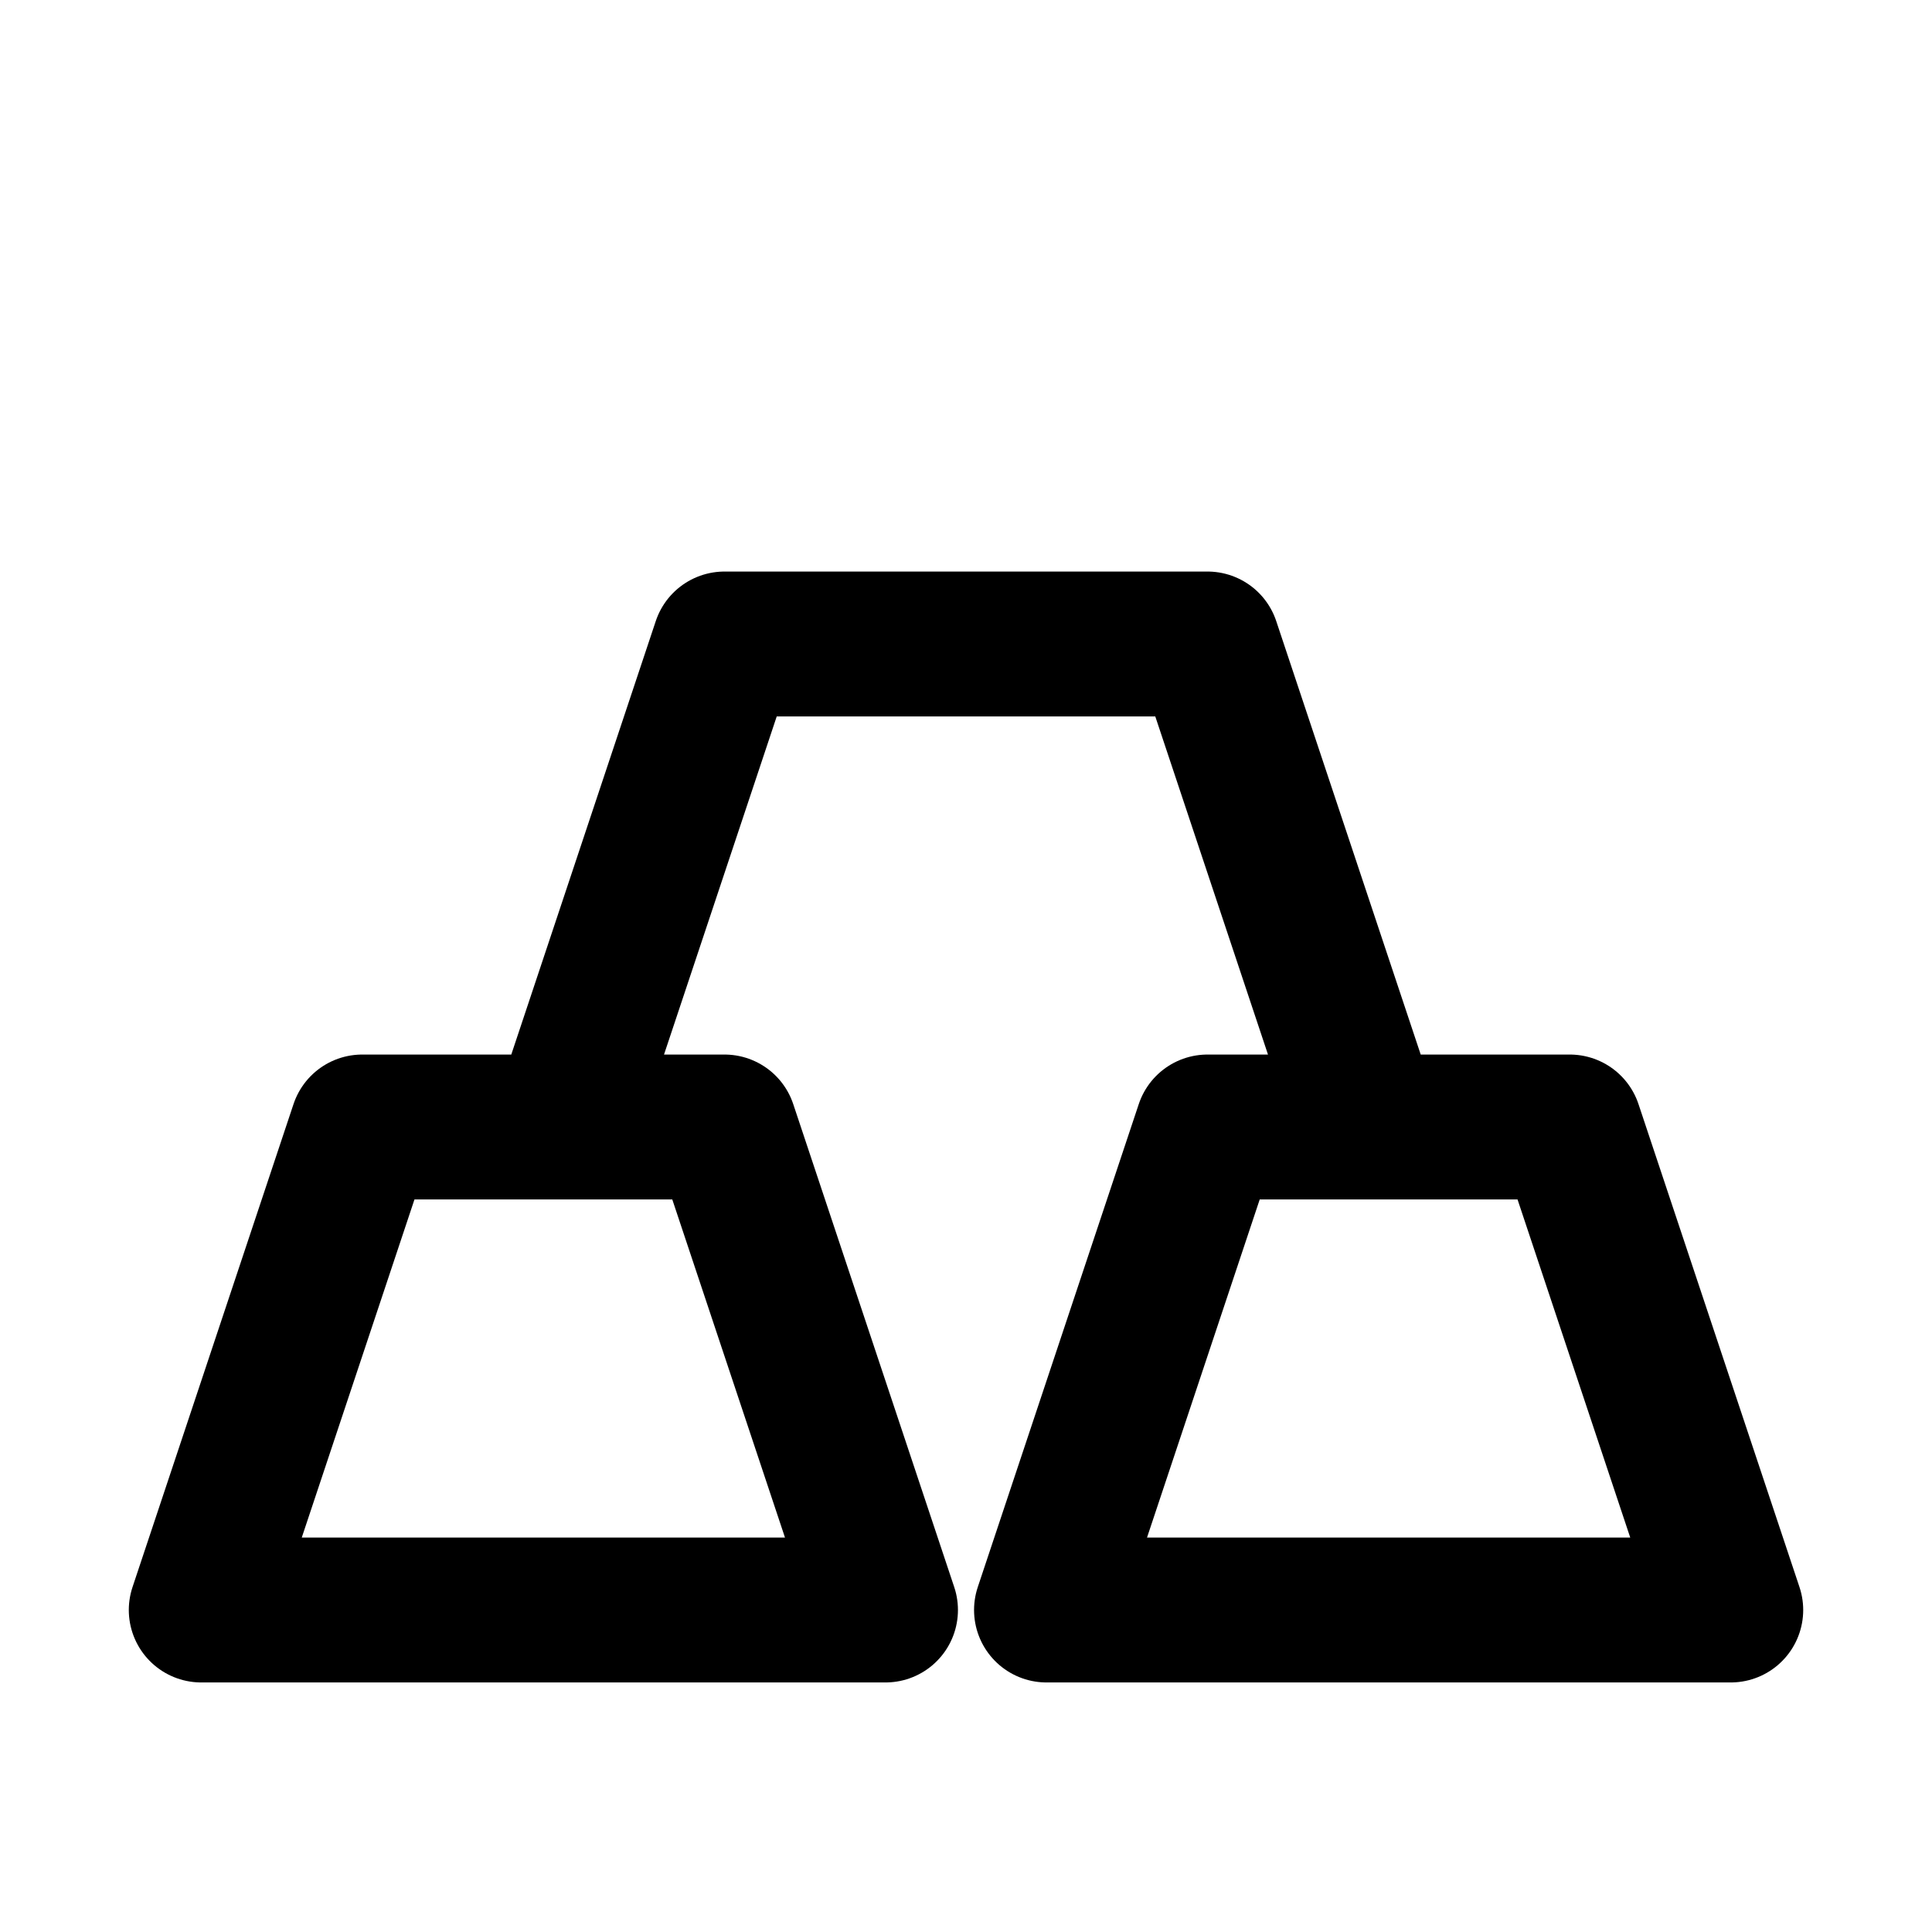
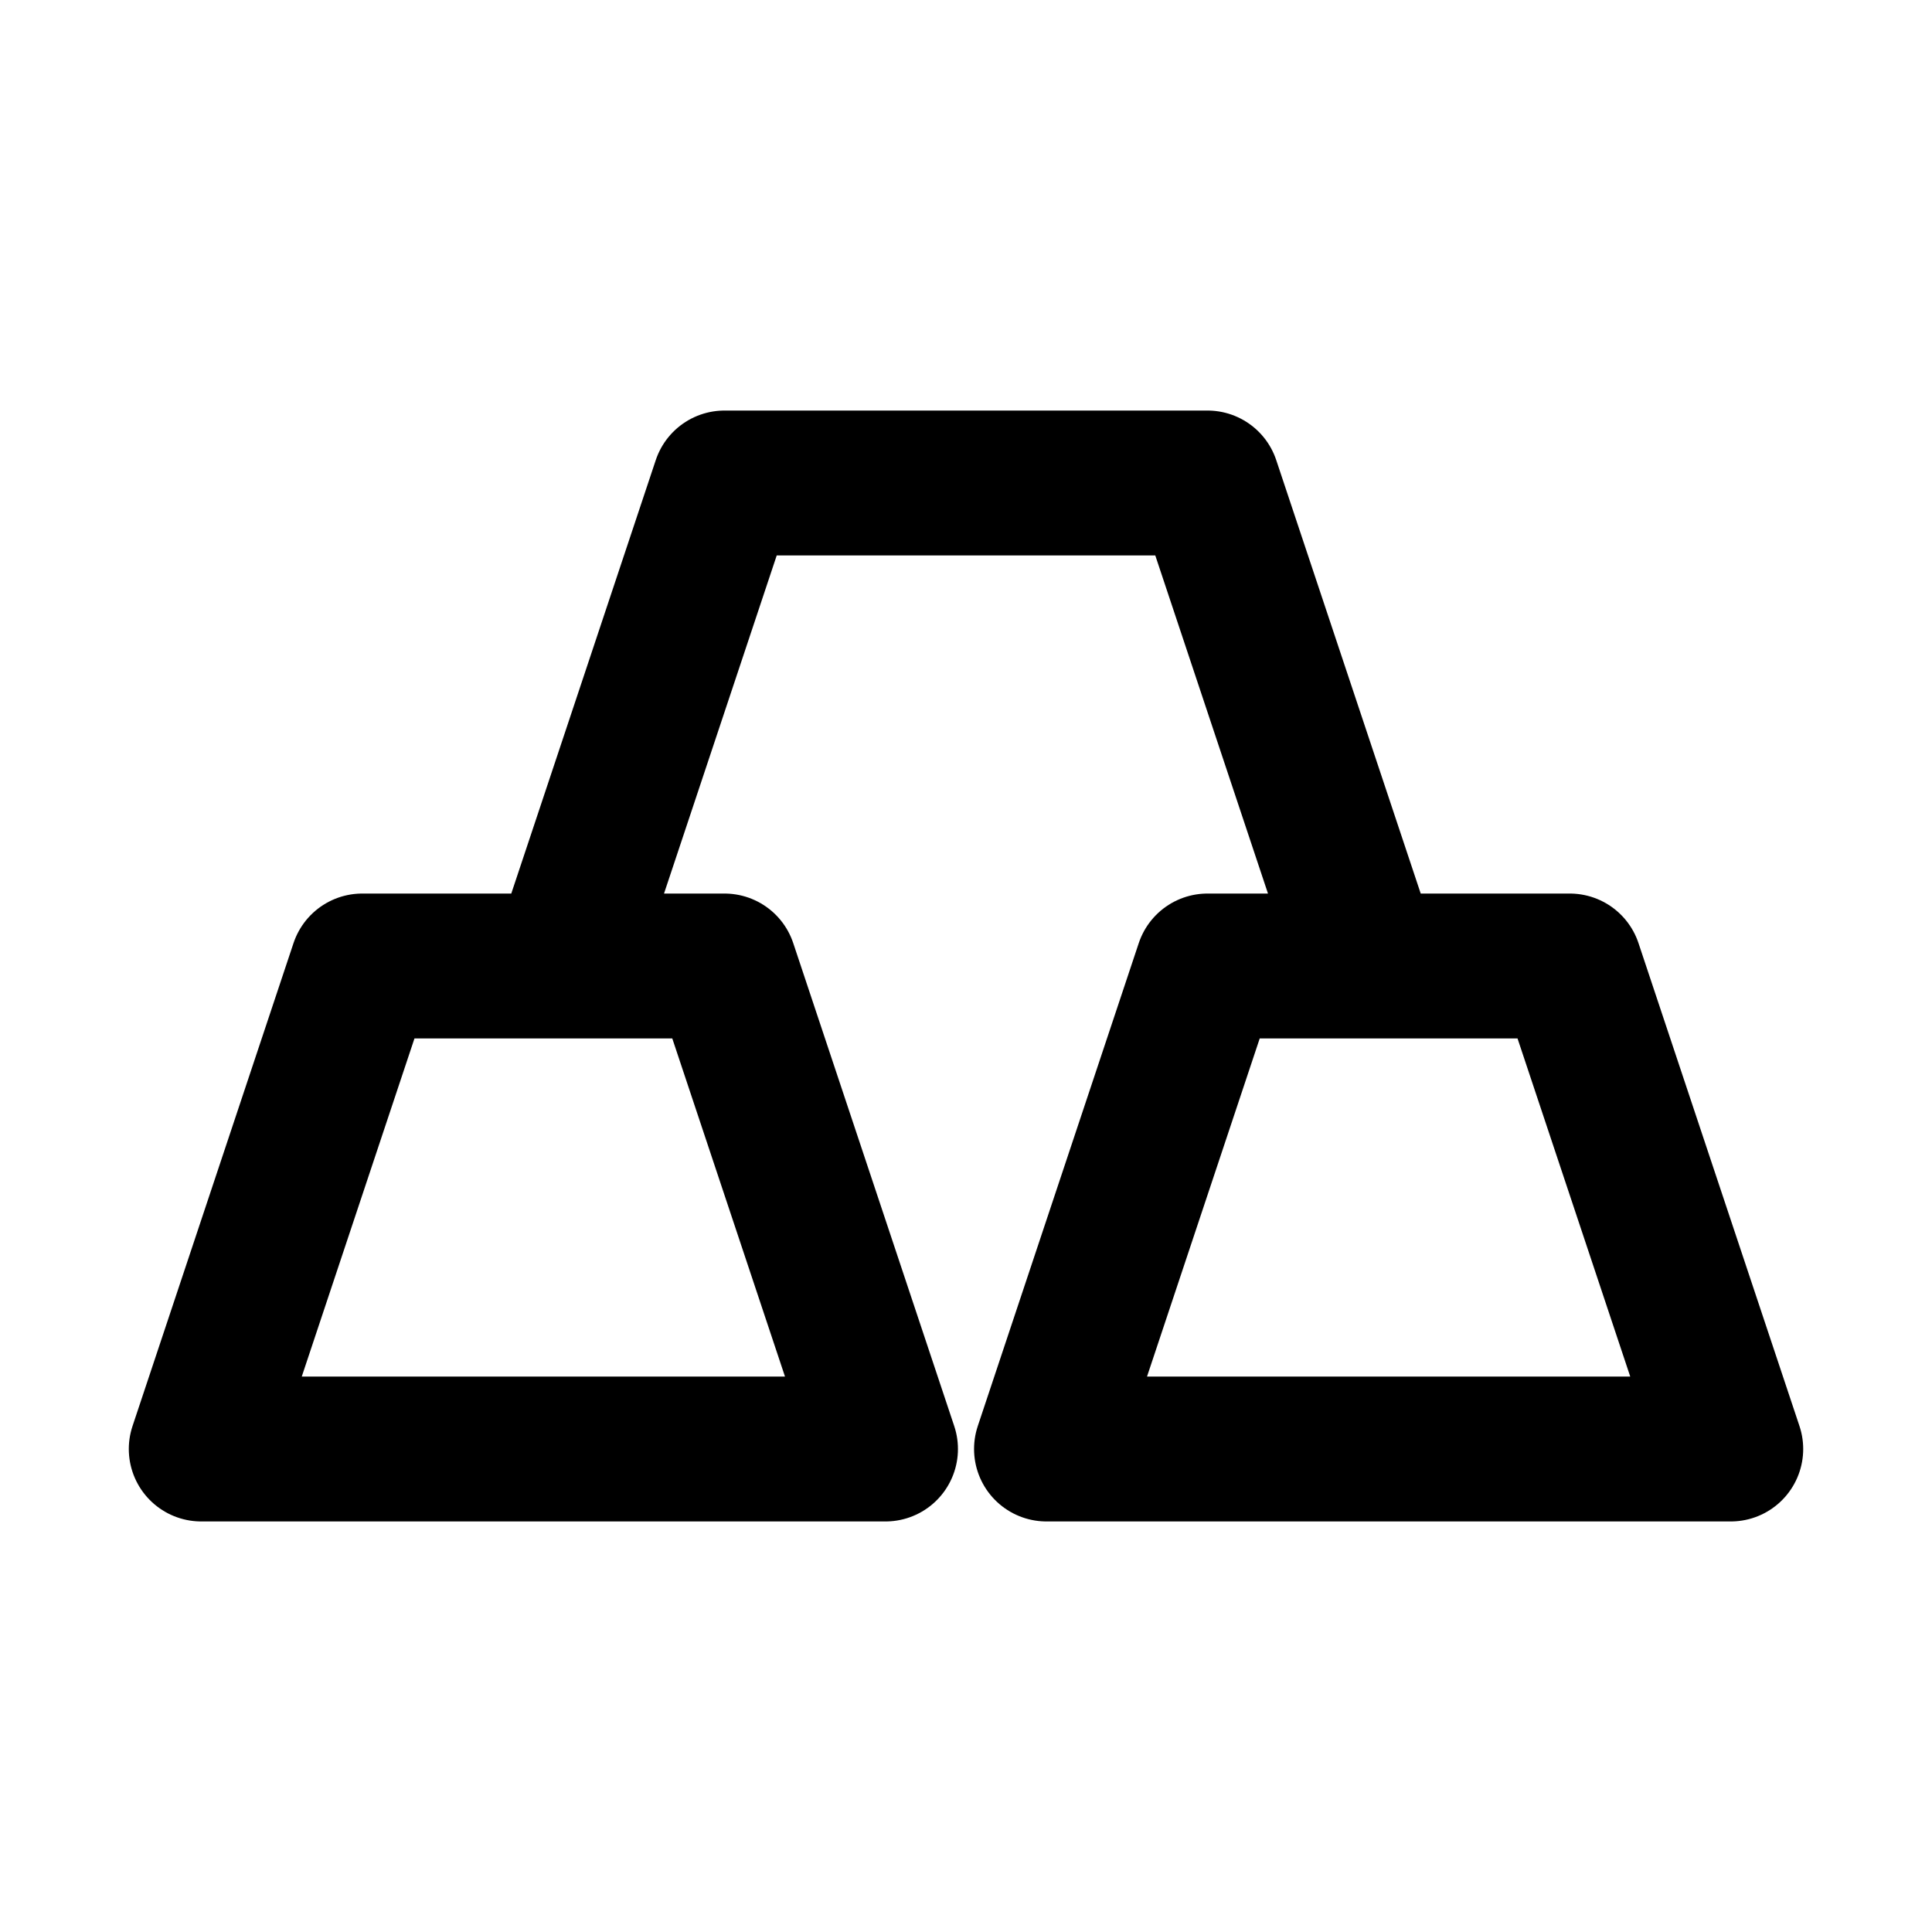
<svg xmlns="http://www.w3.org/2000/svg" width="24" height="24" viewBox="0 0 24 24" fill="none" stroke="currentColor" stroke-width="1.8" stroke-linecap="round" stroke-linejoin="round">
-   <path d="M2.5 20 4.5 14H9l2 6ZM13 20l2-6h4.5l2 6ZM7 14l2-6h6l2 6" />
+   <path d="M2.5 18 4.5 12H9l2 6ZM13 18l2-6h4.5l2 6ZM7 12l2-6h6l2 6" />
</svg>
